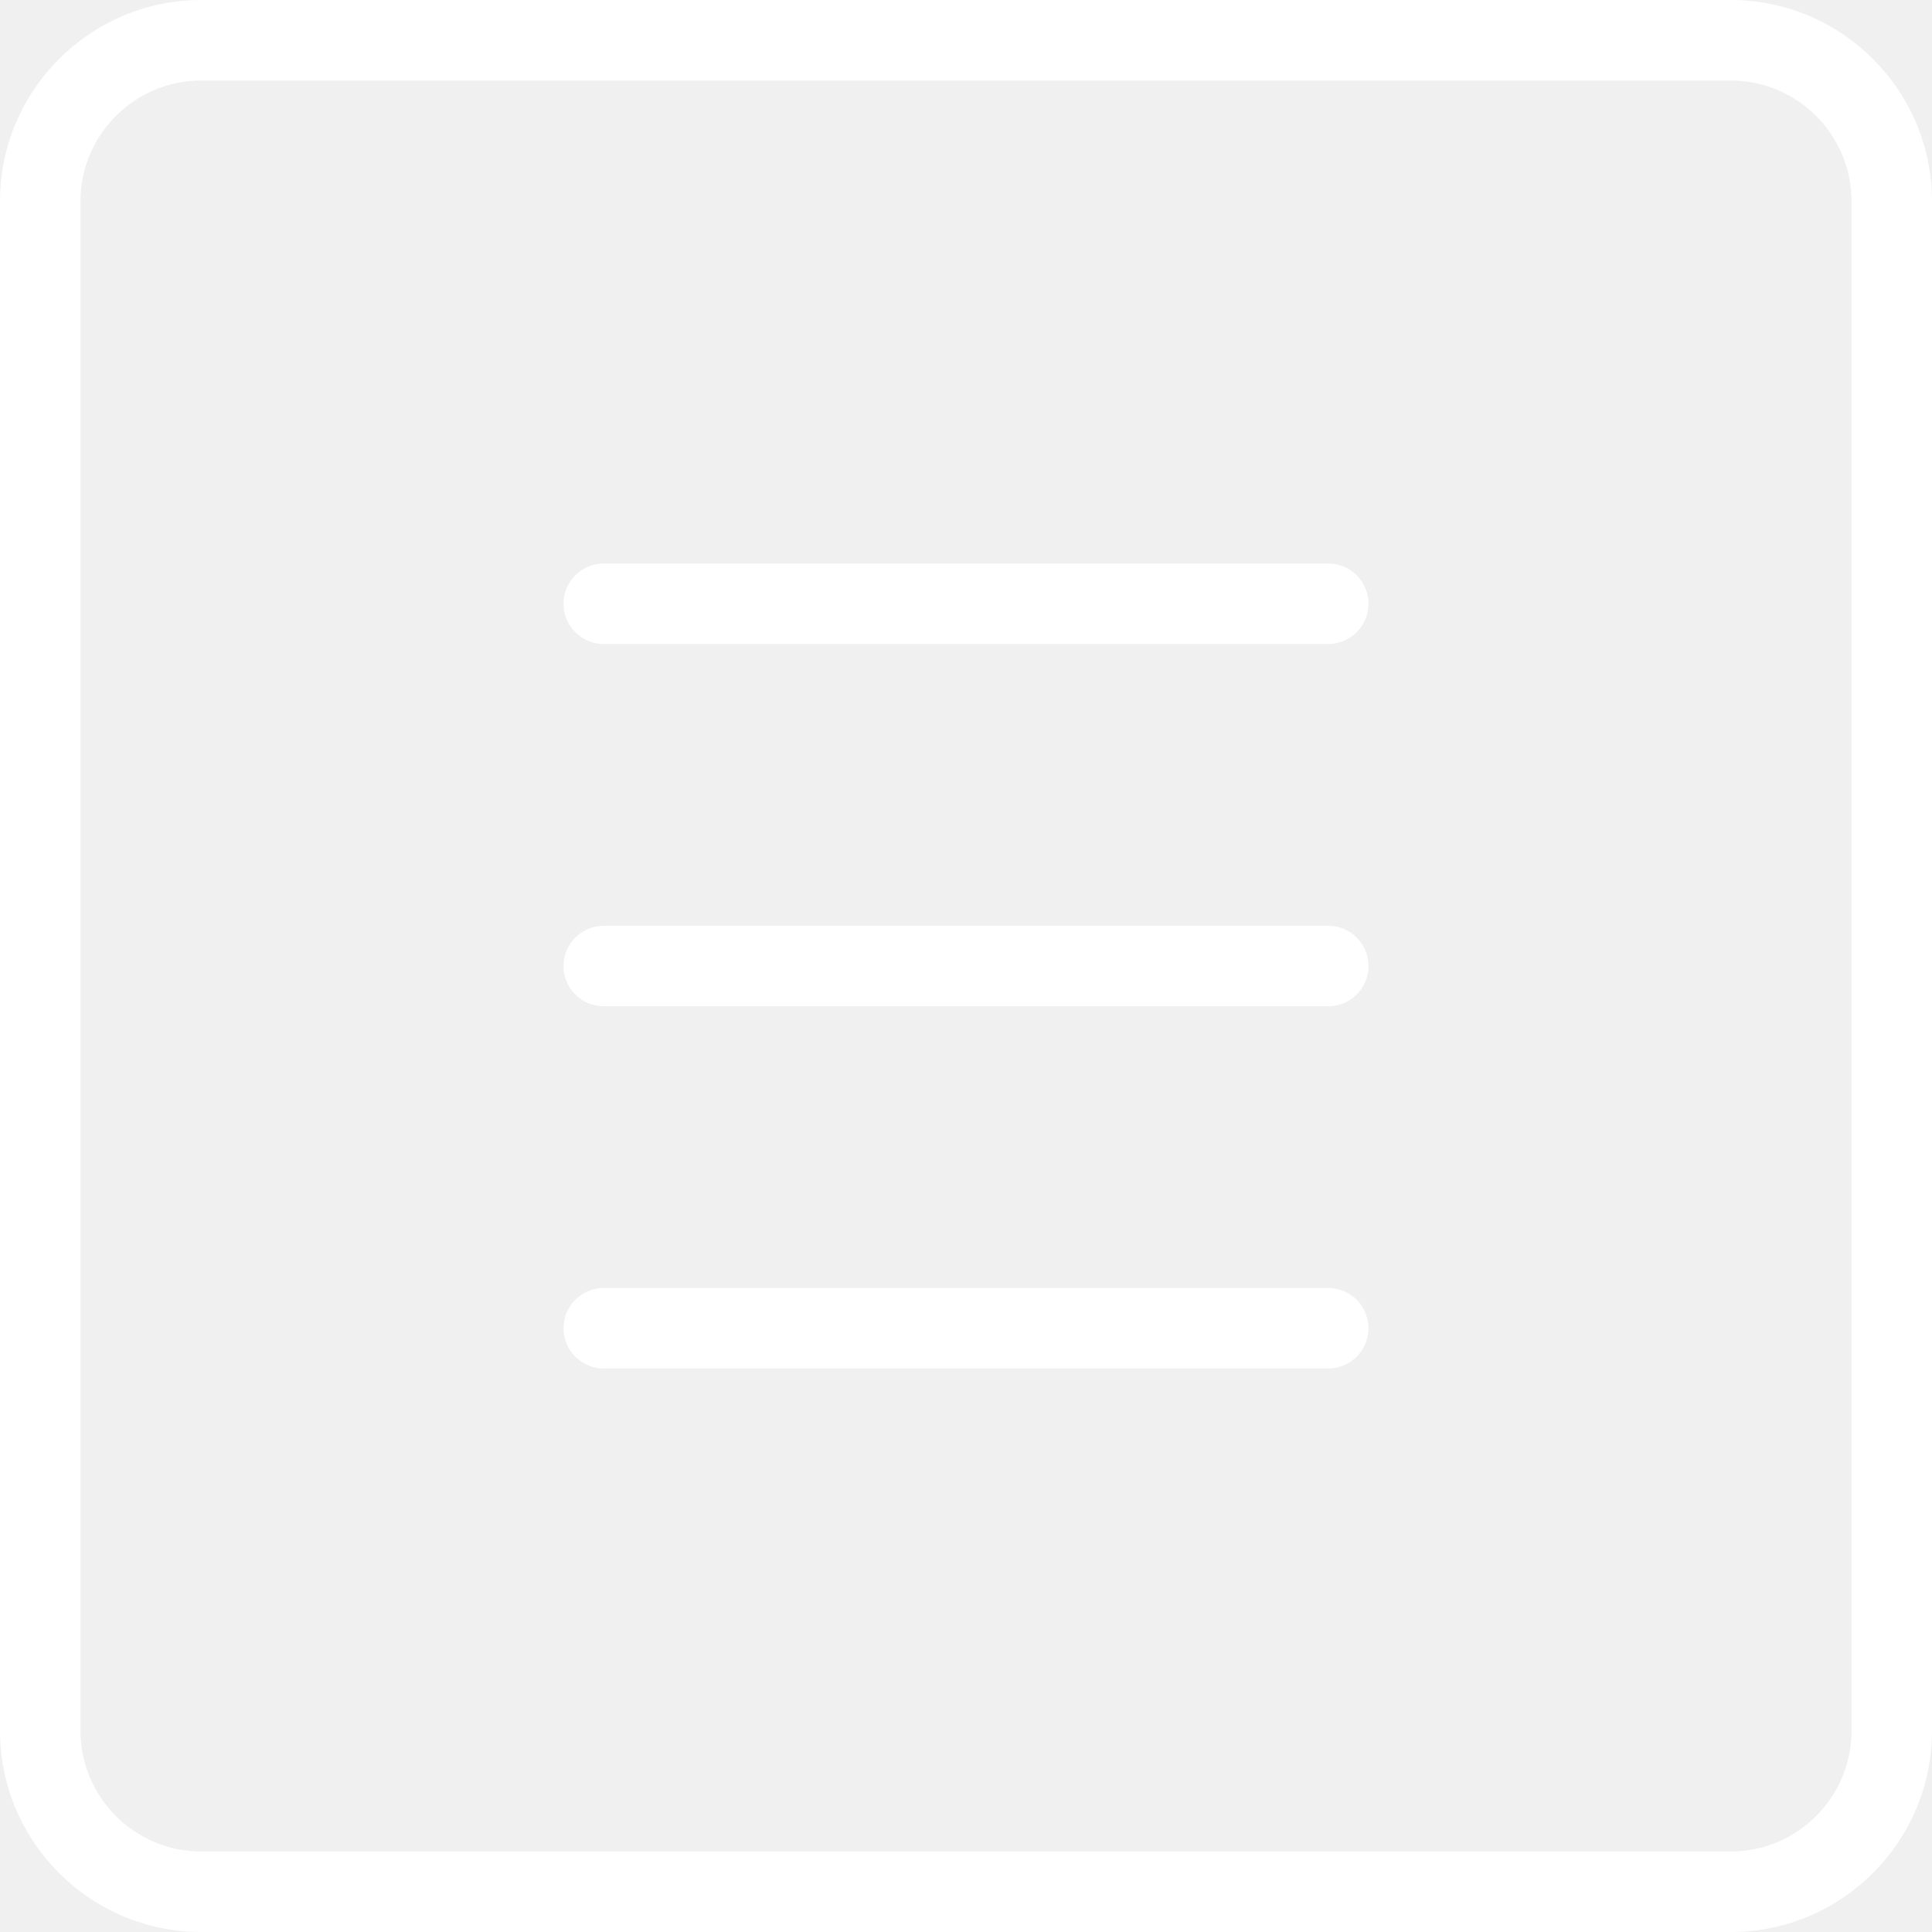
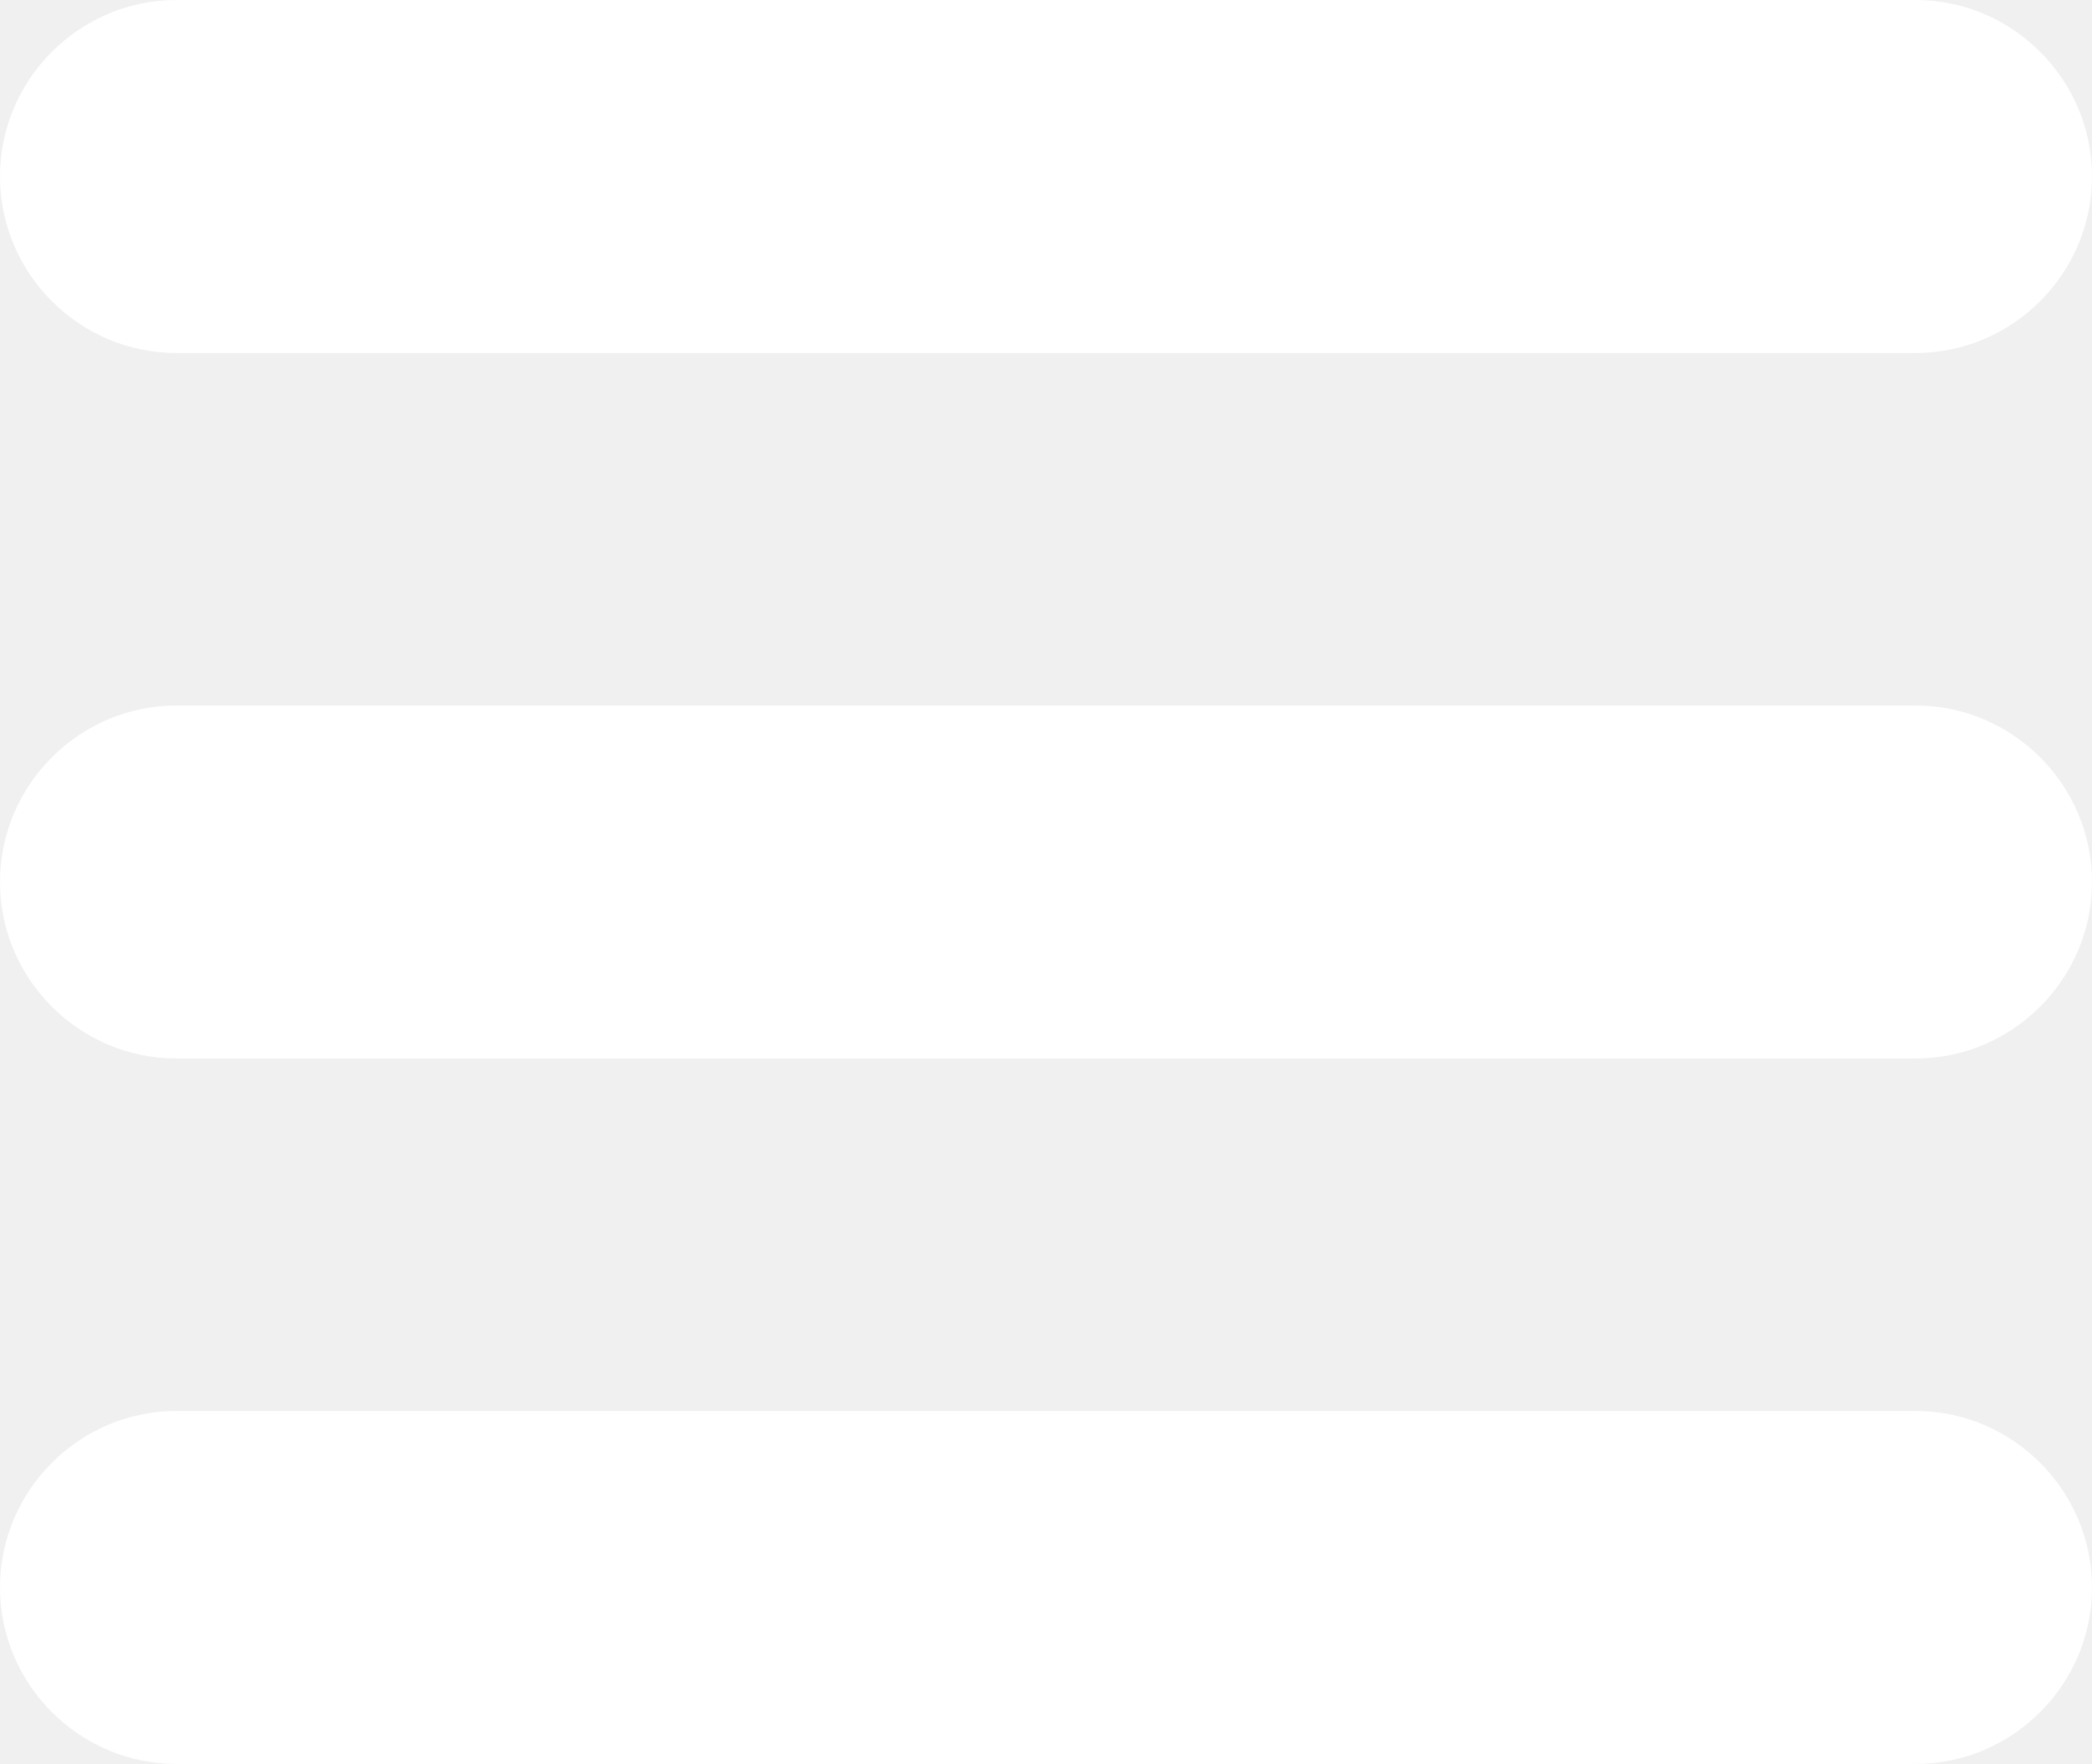
- <svg xmlns="http://www.w3.org/2000/svg" id="light" fill="white" enable-background="new 0 0 24 24" height="512" viewBox="0 0 24 24" width="512">
+ <svg xmlns="http://www.w3.org/2000/svg" fill="white" version="1.1" id="Layer_1" x="0px" y="0px" width="122.879px" height="103.609px" viewBox="0 0 122.879 103.609" enable-background="new 0 0 122.879 103.609" xml:space="preserve">
  <g>
-     <path d="m21.5 24h-19c-1.379 0-2.5-1.122-2.5-2.5v-19c0-1.378 1.121-2.5 2.5-2.5h19c1.379 0 2.5 1.122 2.5 2.5v19c0 1.378-1.121 2.5-2.5 2.5zm-19-23c-.827 0-1.5.673-1.5 1.5v19c0 .827.673 1.5 1.5 1.5h19c.827 0 1.5-.673 1.5-1.5v-19c0-.827-.673-1.5-1.5-1.5z" />
-   </g>
-   <g>
-     <path d="m16.5 8h-9c-.276 0-.5-.224-.5-.5s.224-.5.5-.5h9c.276 0 .5.224.5.5s-.224.5-.5.5z" />
-   </g>
-   <g>
-     <path d="m16.5 12.5h-9c-.276 0-.5-.224-.5-.5s.224-.5.5-.5h9c.276 0 .5.224.5.5s-.224.5-.5.5z" />
-   </g>
-   <g>
-     <path d="m16.5 17h-9c-.276 0-.5-.224-.5-.5s.224-.5.5-.5h9c.276 0 .5.224.5.5s-.224.5-.5.5z" />
+     <path fill-rule="evenodd" clip-rule="evenodd" d="M10.368,0h102.144c5.703,0,10.367,4.665,10.367,10.367v0 c0,5.702-4.664,10.368-10.367,10.368H10.368C4.666,20.735,0,16.07,0,10.368v0C0,4.665,4.666,0,10.368,0L10.368,0z M10.368,82.875 h102.144c5.703,0,10.367,4.665,10.367,10.367l0,0c0,5.702-4.664,10.367-10.367,10.367H10.368C4.666,103.609,0,98.944,0,93.242l0,0 C0,87.54,4.666,82.875,10.368,82.875L10.368,82.875z M10.368,41.438h102.144c5.703,0,10.367,4.665,10.367,10.367l0,0 c0,5.702-4.664,10.368-10.367,10.368H10.368C4.666,62.173,0,57.507,0,51.805l0,0C0,46.103,4.666,41.438,10.368,41.438 L10.368,41.438z" />
  </g>
</svg>
